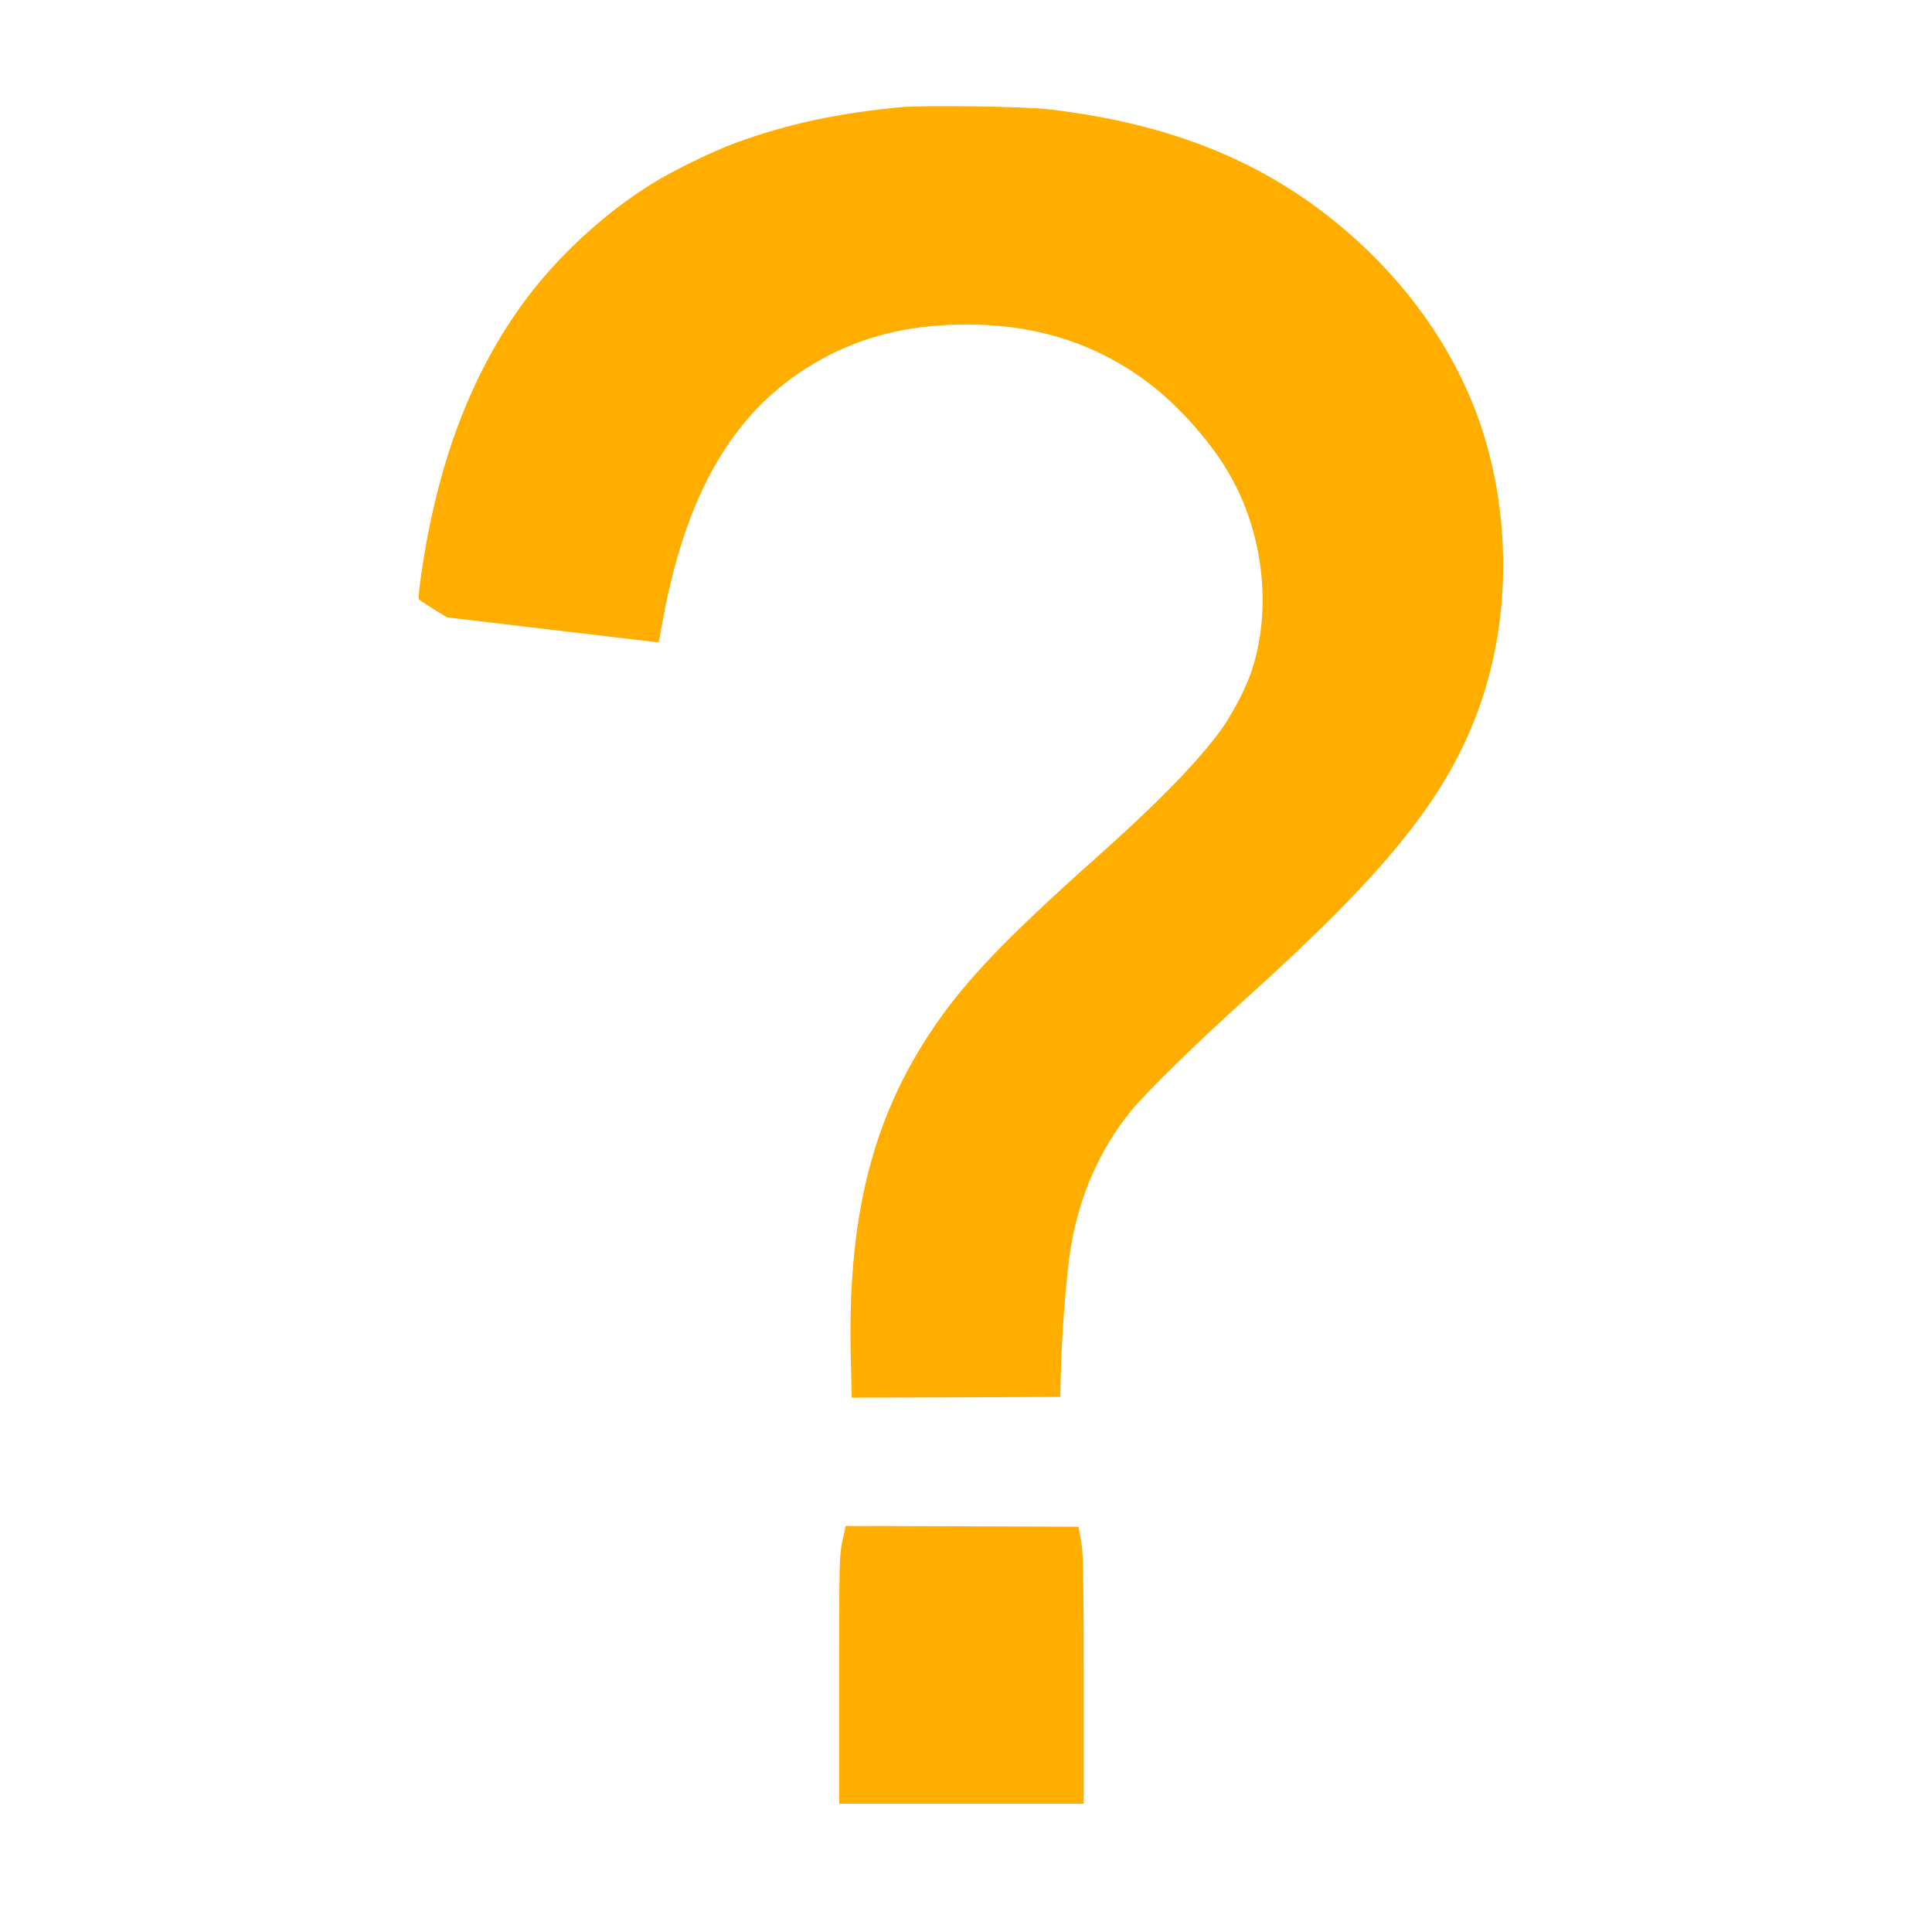
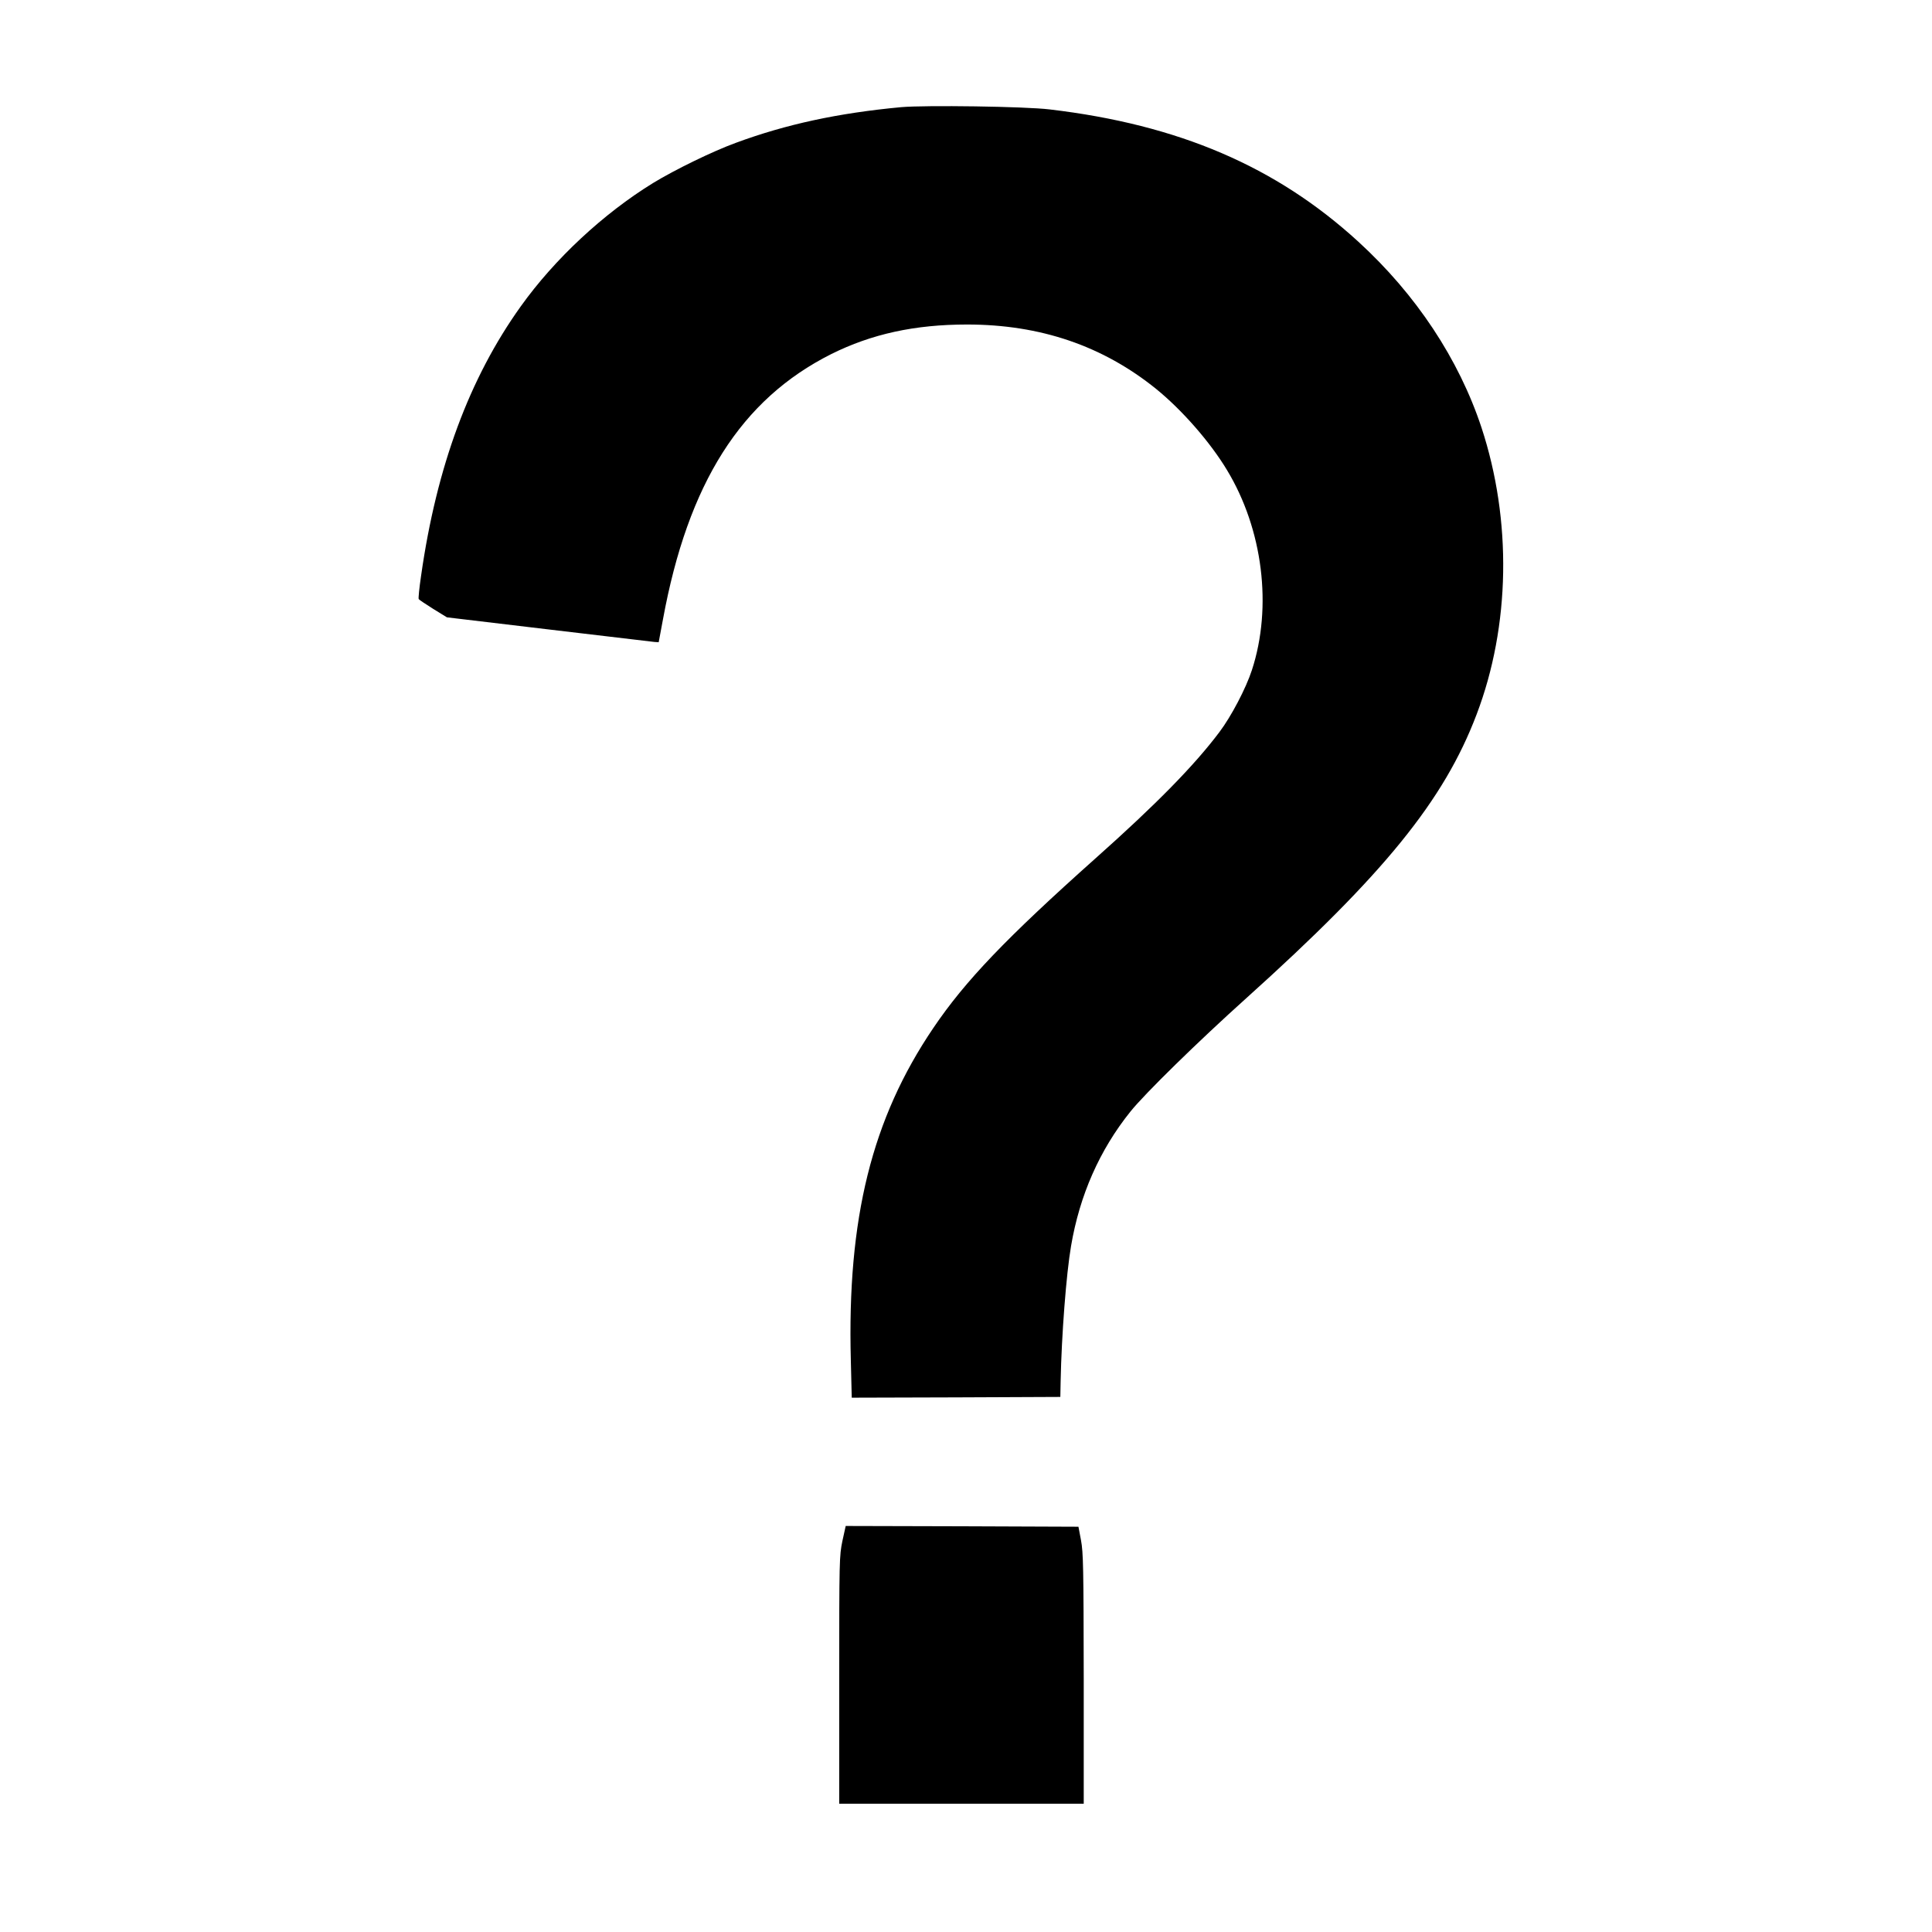
<svg xmlns="http://www.w3.org/2000/svg" version="1.0" viewBox="0 0 1280 1280" preserveAspectRatio="xMidYMid meet">
-   <g transform="translate(0,1280) scale(0.1,-0.1)" fill="#ffae00" stroke="none">
+   <g transform="translate(0,1280) scale(0.1,-0.1)" fill="black" stroke="none">
    <path d="M5970 12090 c-417 -39 -761 -113 -1094 -236 -154 -56 -404 -178 -550  -267 -328 -202 -651 -502 -876 -817 -340 -475 -557 -1060 -660 -1783 -12 -81  -19 -151 -16 -156 3 -5 47 -34 96 -65 l91 -56 672 -80 c370 -44 685 -81 702  -83 l29 -2 28 150 c166 905 518 1459 1115 1759 267 133 553 196 900 196 485 0  899 -141 1253 -427 171 -139 357 -351 469 -537 238 -393 302 -907 165 -1326  -39 -120 -137 -307 -215 -410 -166 -221 -419 -479 -819 -835 -595 -531 -865  -813 -1076 -1125 -408 -602 -572 -1262 -547 -2203 l6 -247 691 2 691 3 2 105  c6 302 37 709 69 895 57 336 189 636 393 890 94 118 451 467 766 750 914 822  1312 1312 1528 1882 223 586 235 1285 32 1901 -150 453 -433 881 -816 1231  -544 498 -1190 775 -2044 876 -162 20 -828 29 -985 15z" />
    <path d="M5581 2590 c-20 -98 -21 -121 -21 -920 l0 -820 810 0 810 0 0 828  c-1 740 -3 836 -18 917 l-17 90 -771 3 -771 2 -22 -100z" />
  </g>
</svg>
